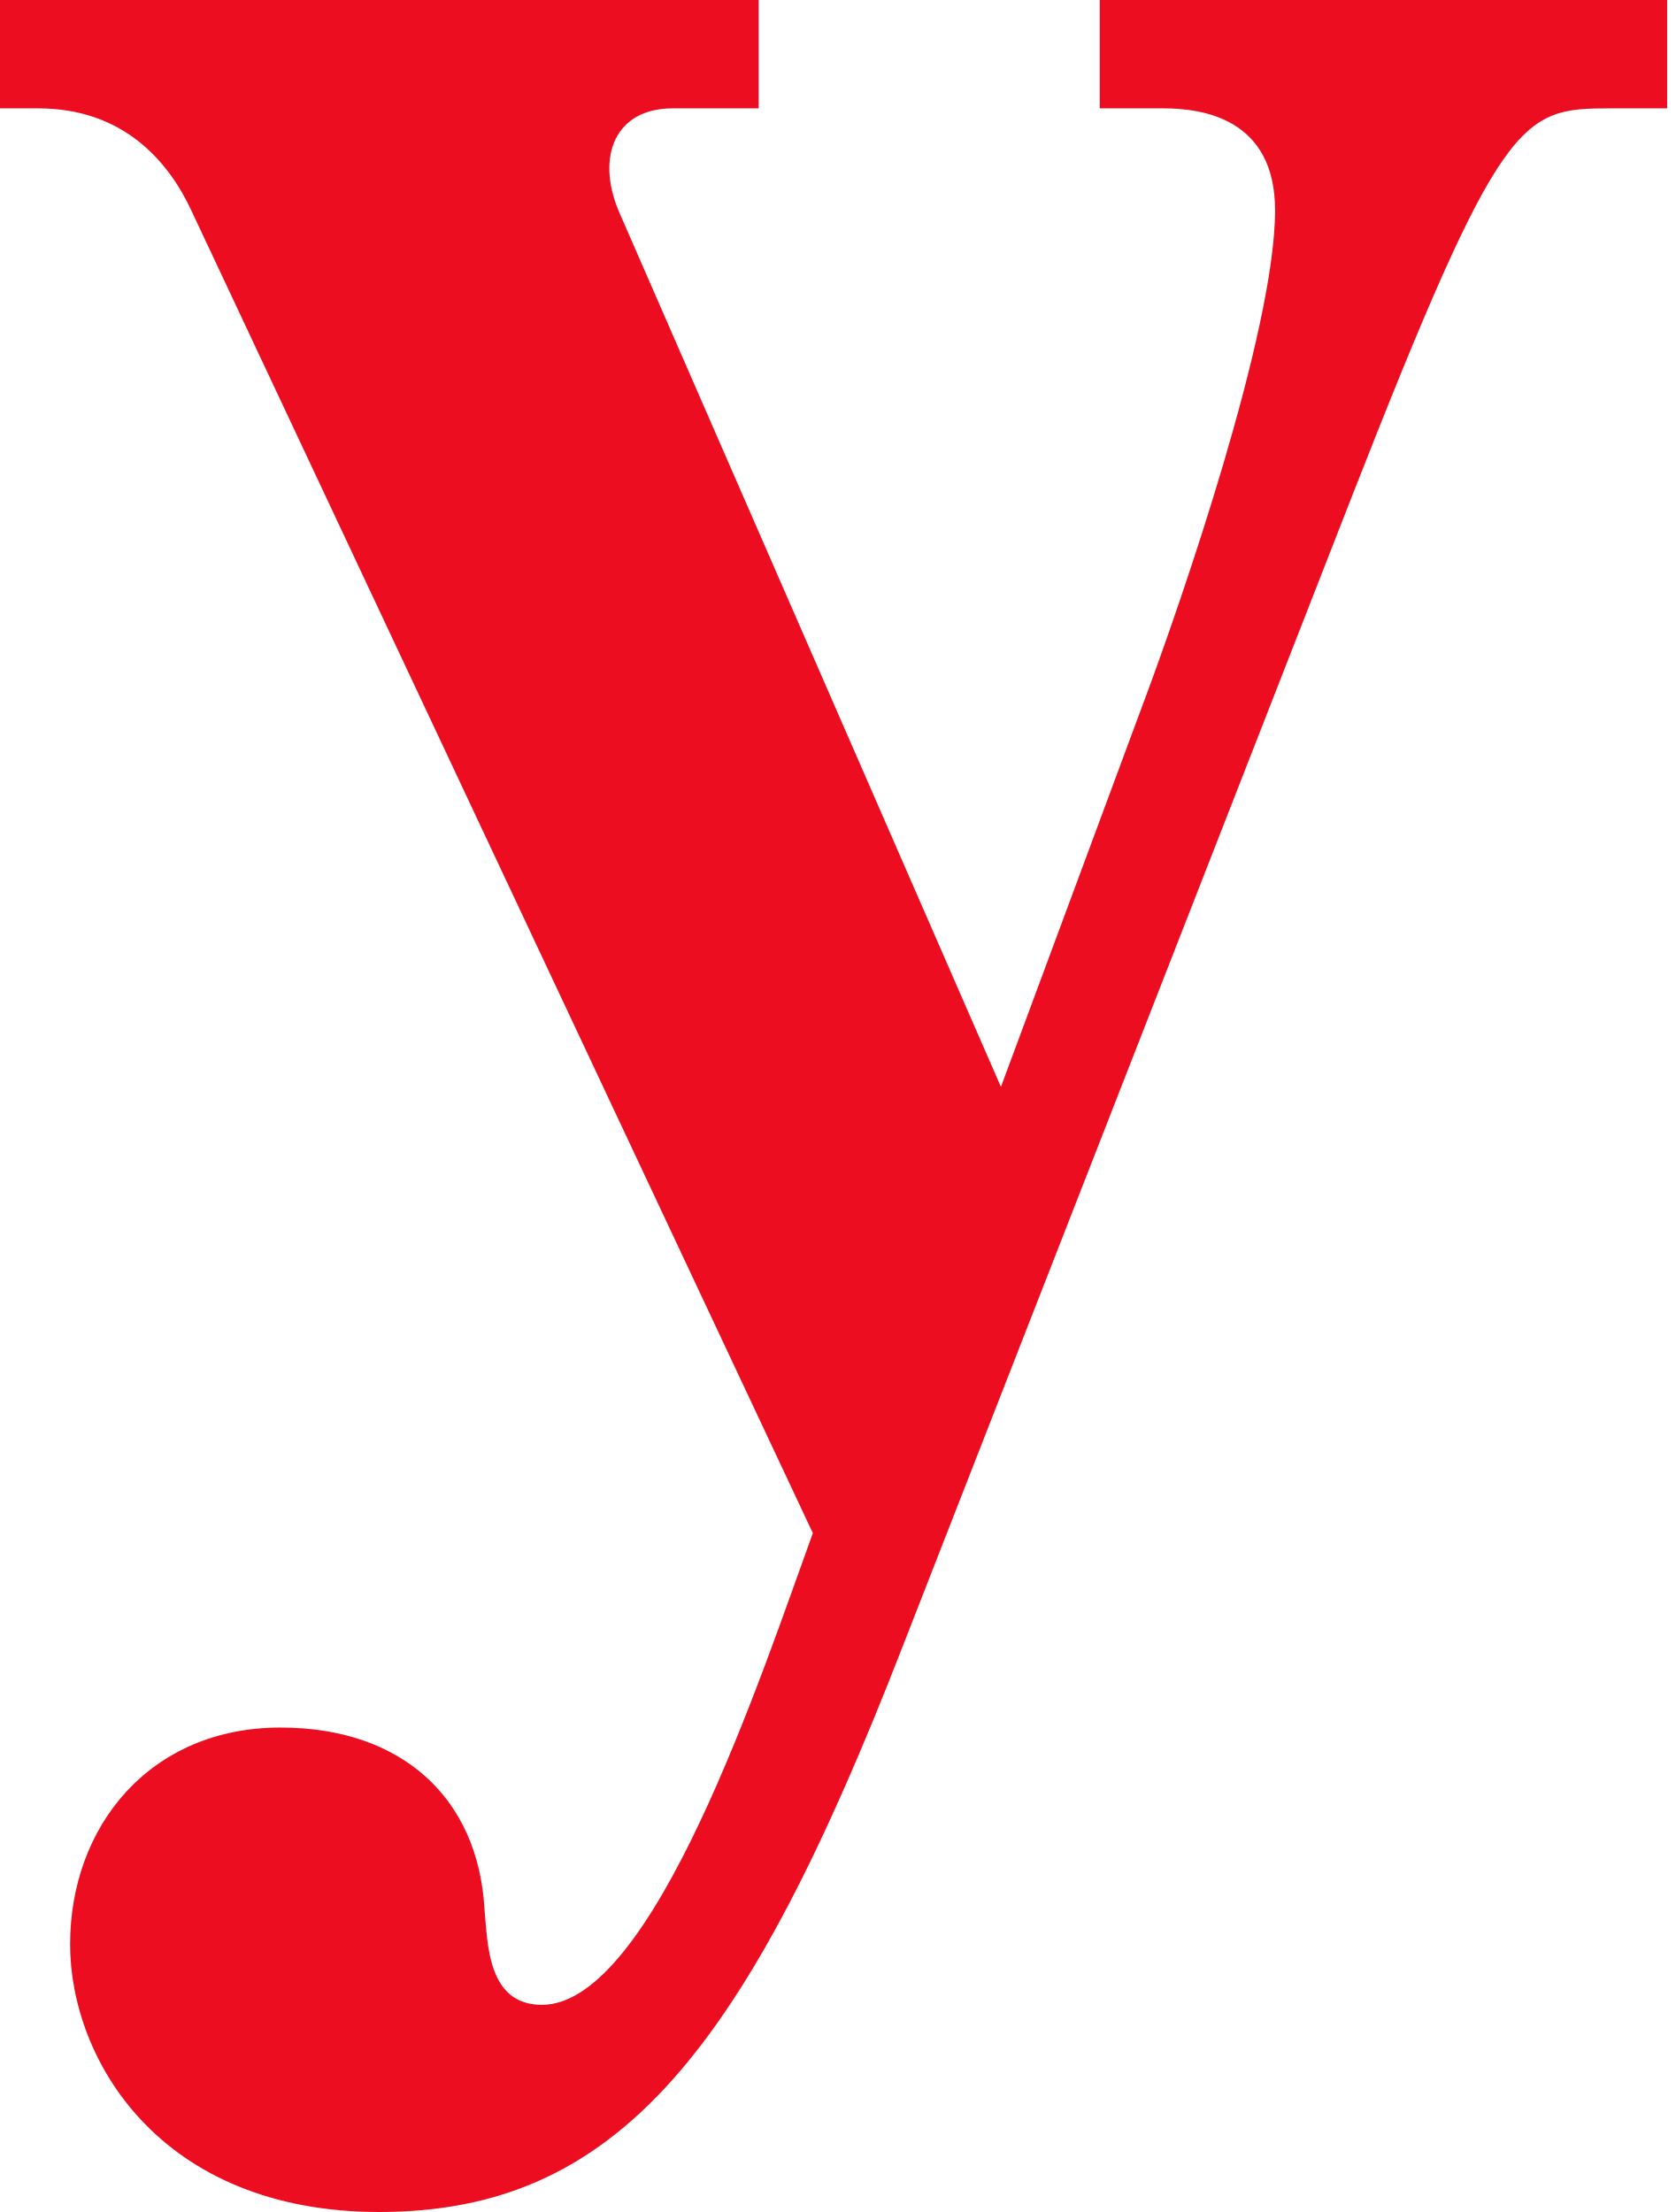
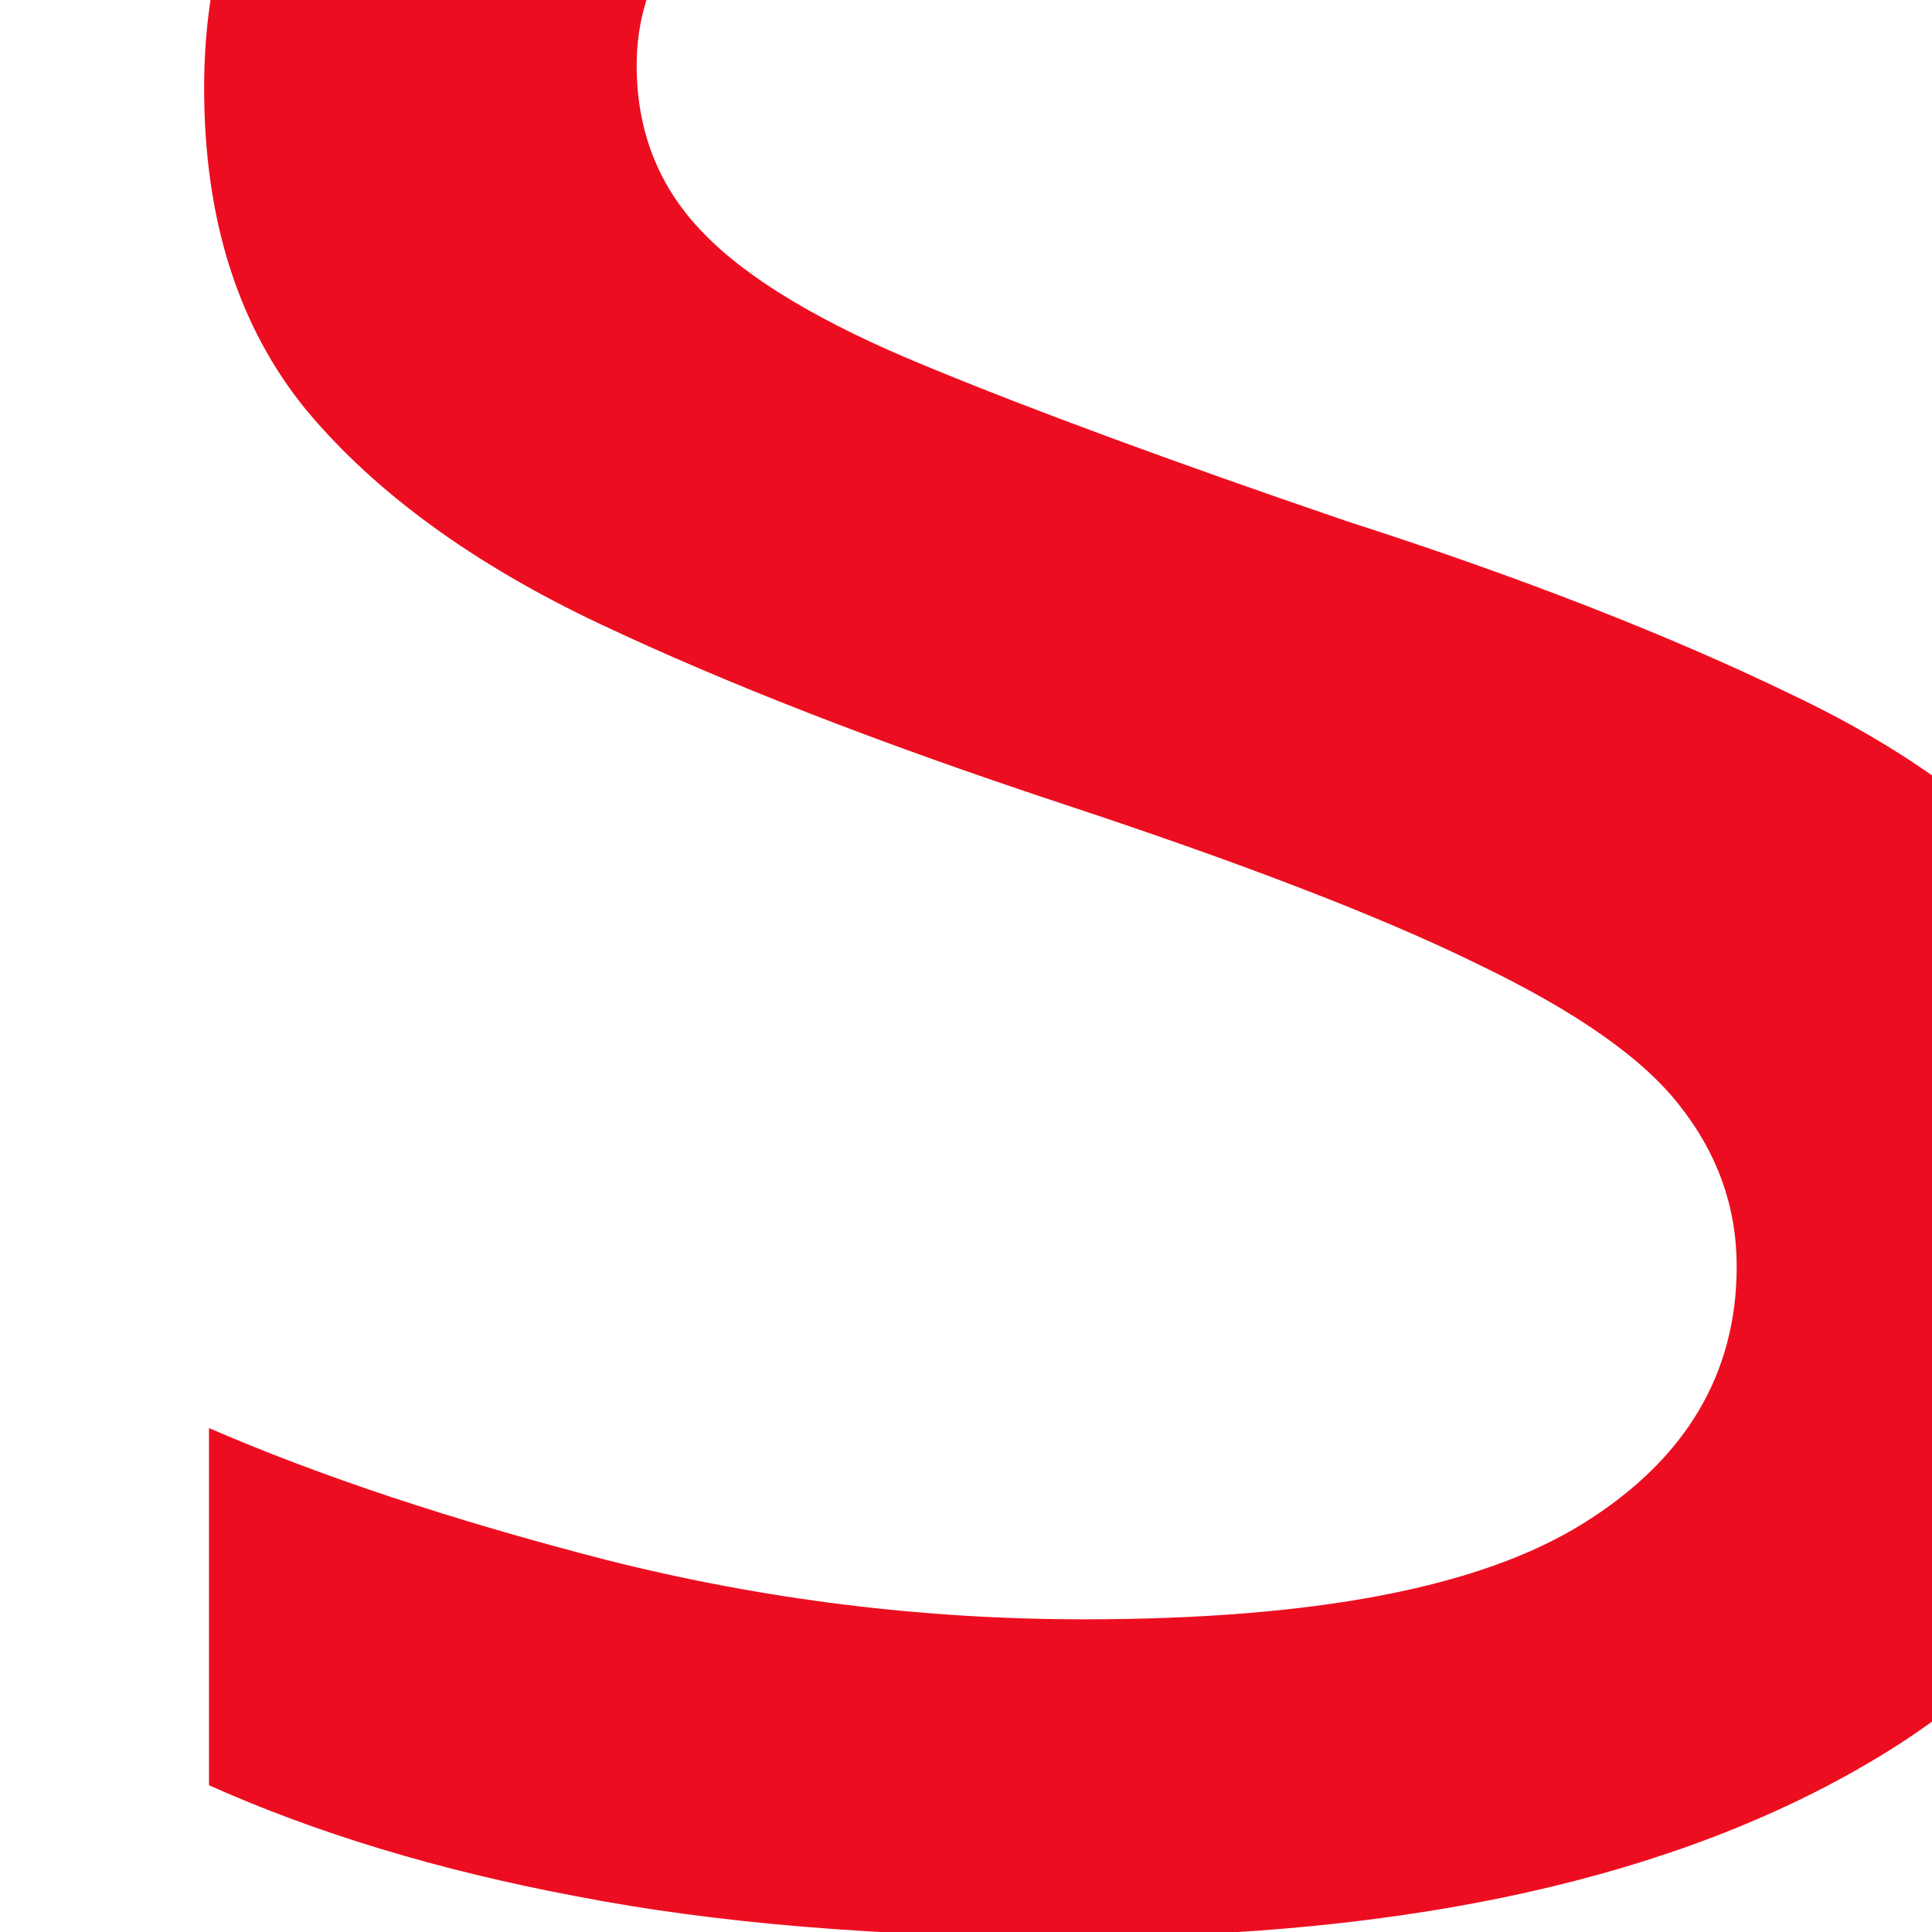
- <svg xmlns="http://www.w3.org/2000/svg" width="{{ include.width }}" height="{{ include.height }}" viewBox="0 0 103 136">
-   <path fill="#ec0e20" fill-rule="evenodd" d="M0 0v6.663h2.352c5.29 0 8.034 3.331 9.406 6.27L49.97 94.26c-3.135 8.623-9.798 29.003-16.657 29.003-3.331 0-3.331-3.723-3.527-5.879-.392-6.859-5.095-11.17-12.542-11.17-8.035 0-12.934 6.075-12.934 13.326C4.311 126.594 9.798 136 23.32 136c14.697 0 22.536-9.994 32.138-34.686L83.09 30.571C92.3 7.055 93.476 6.663 98.963 6.663h3.527V0H67.608v6.663h3.92c2.351 0 6.858.588 6.858 6.27 0 7.447-5.879 24.3-7.838 29.591l-9.015 24.3-23.516-53.89c-1.371-3.332-.196-6.271 3.332-6.271h5.29V0H0z" />
+ <svg xmlns="http://www.w3.org/2000/svg" width="20mm" height="20mm" viewBox="0 0 20 20" version="1.1" id="svg8">
+   <defs id="defs2" />
+   <g id="layer1">
+     <text xml:space="preserve" style="font-style:normal;font-weight:normal;font-size:1332.53px;line-height:1.25;font-family:sans-serif;fill:#ec0e20;fill-opacity:1;stroke:none;stroke-width:33.313" x="-0.562" y="21.025" id="text12" transform="scale(1.073322,0.9316865)">
+       <tspan id="tspan10" x="-0.562" y="21.025" style="font-style:normal;font-variant:normal;font-weight:normal;font-stretch:normal;font-size:49.625px;font-family:'Bell MT';-inkscape-font-specification:'Bell MT, Normal';font-variant-ligatures:normal;font-variant-caps:normal;font-variant-numeric:normal;font-variant-east-asian:normal;fill:#ec0e20;fill-opacity:1;stroke-width:33.313">s</tspan>
+     </text>
+   </g>
</svg>
